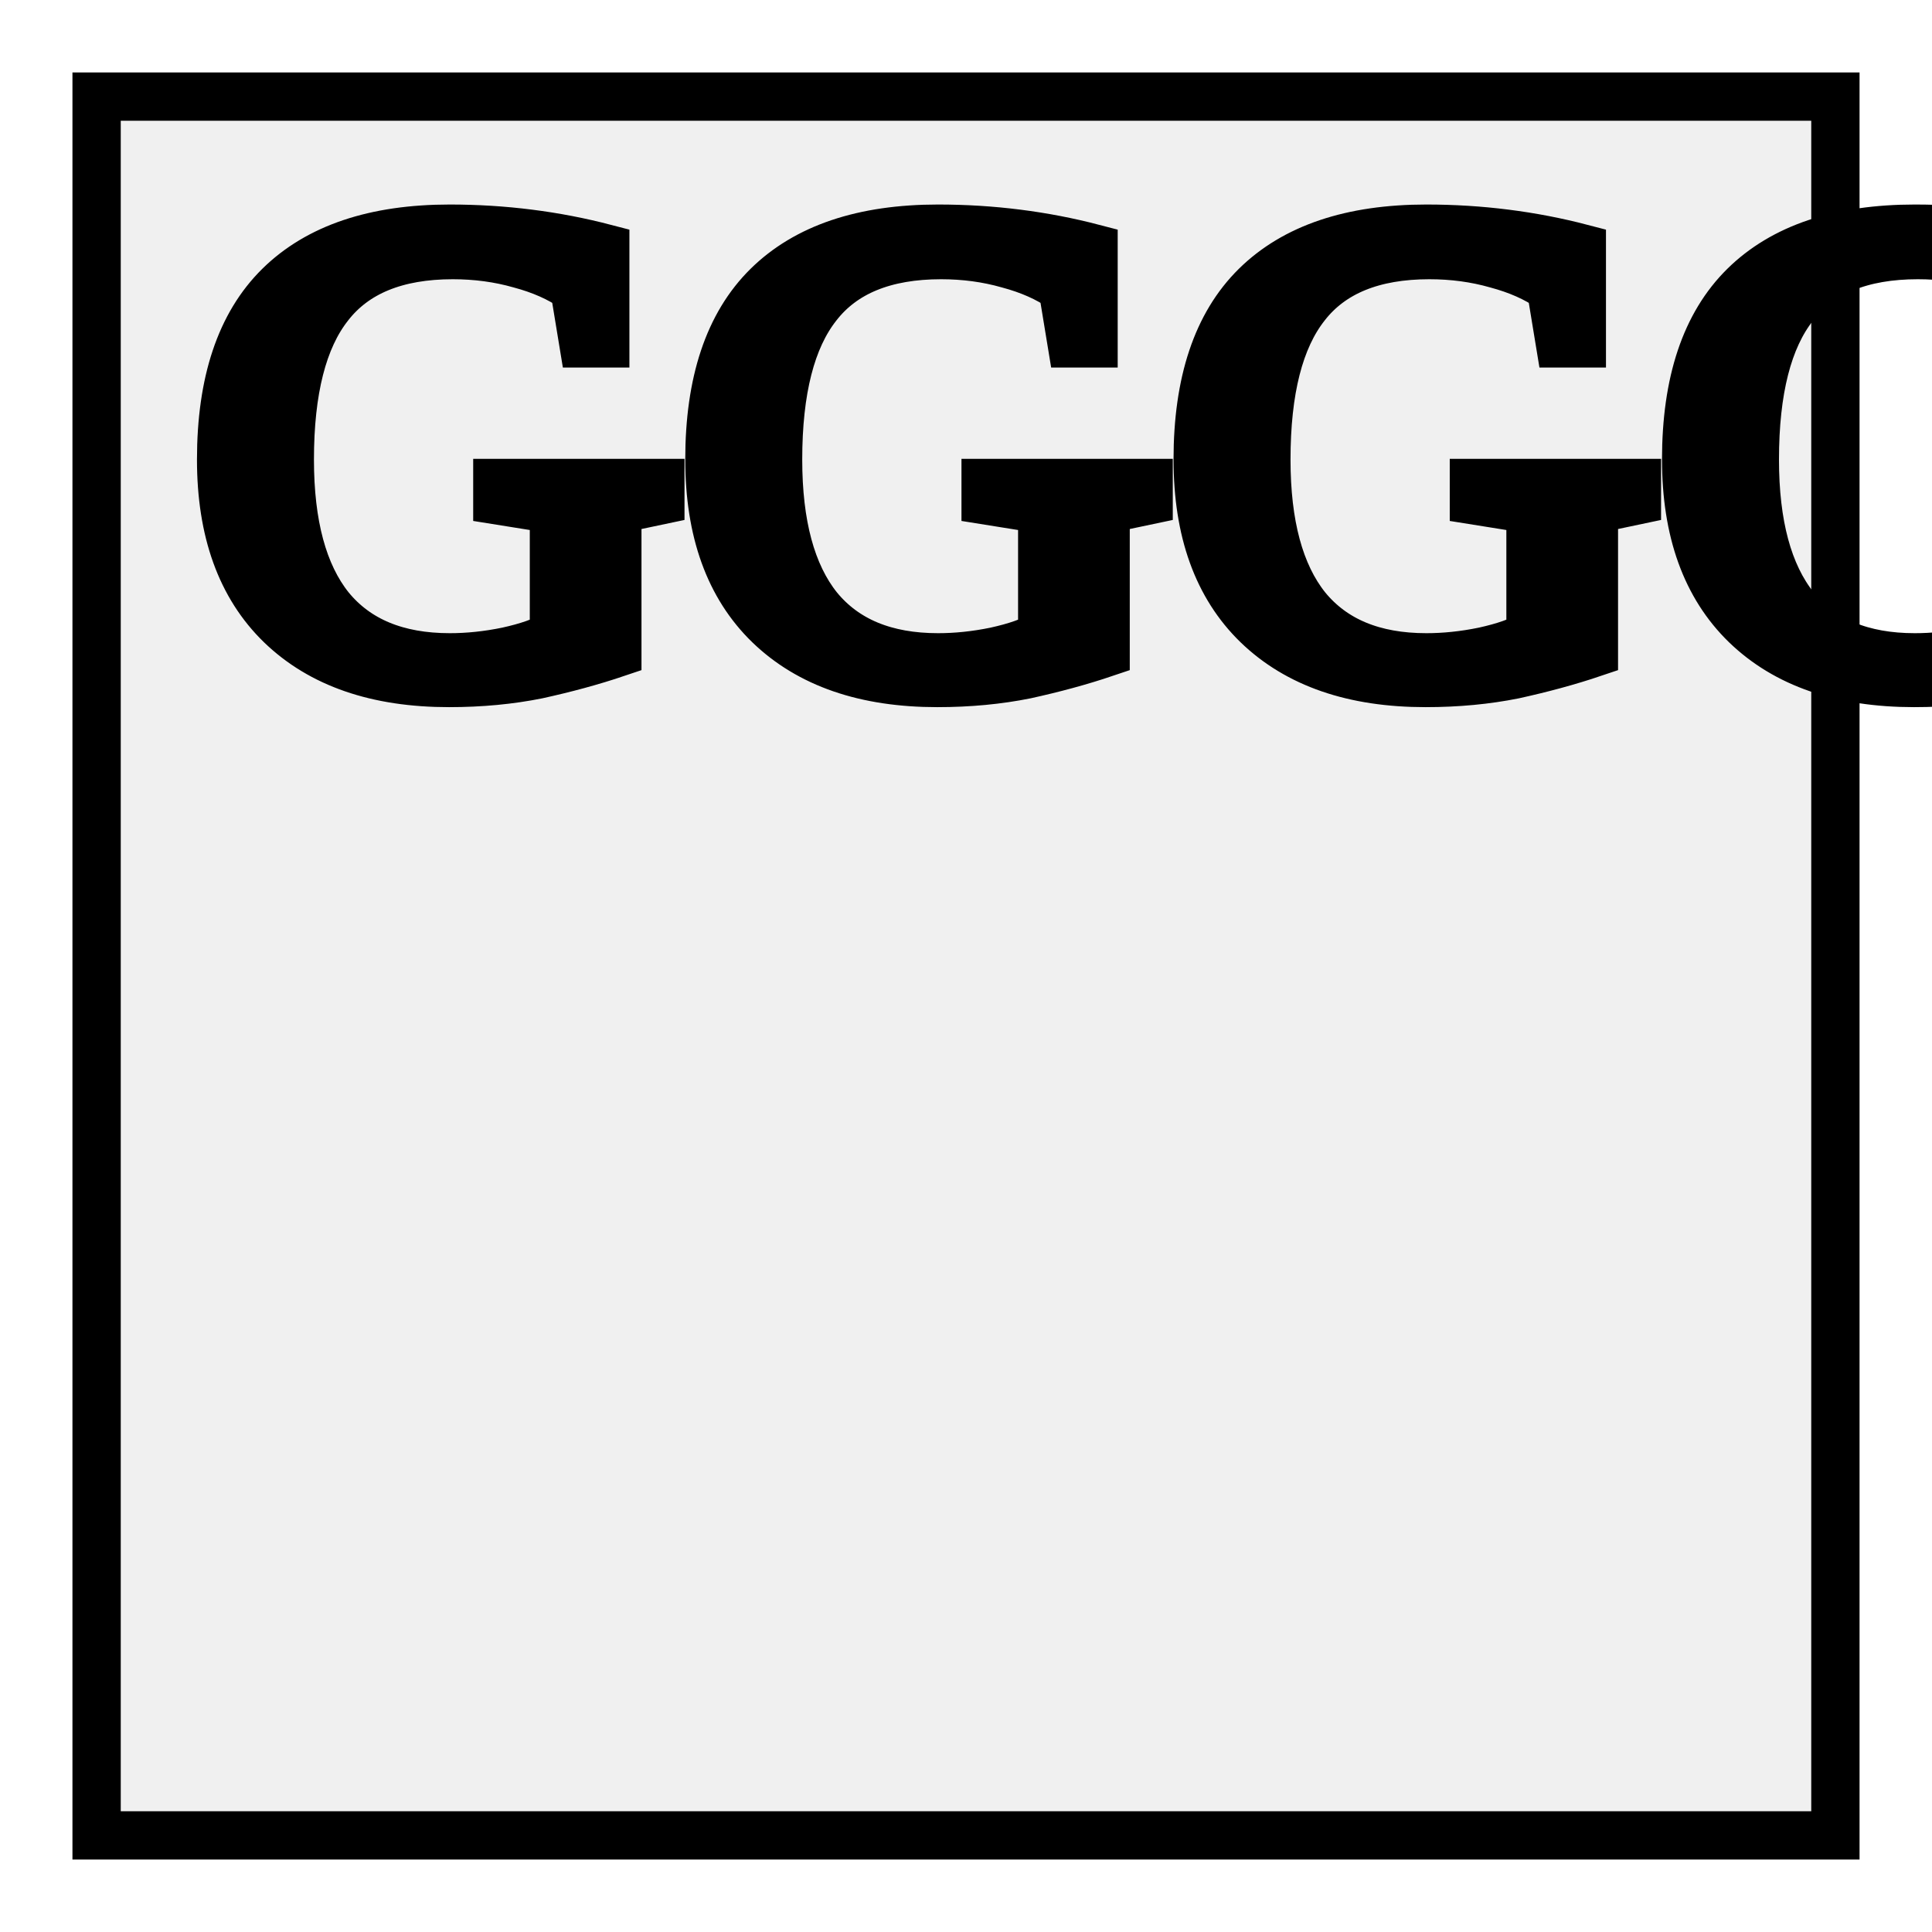
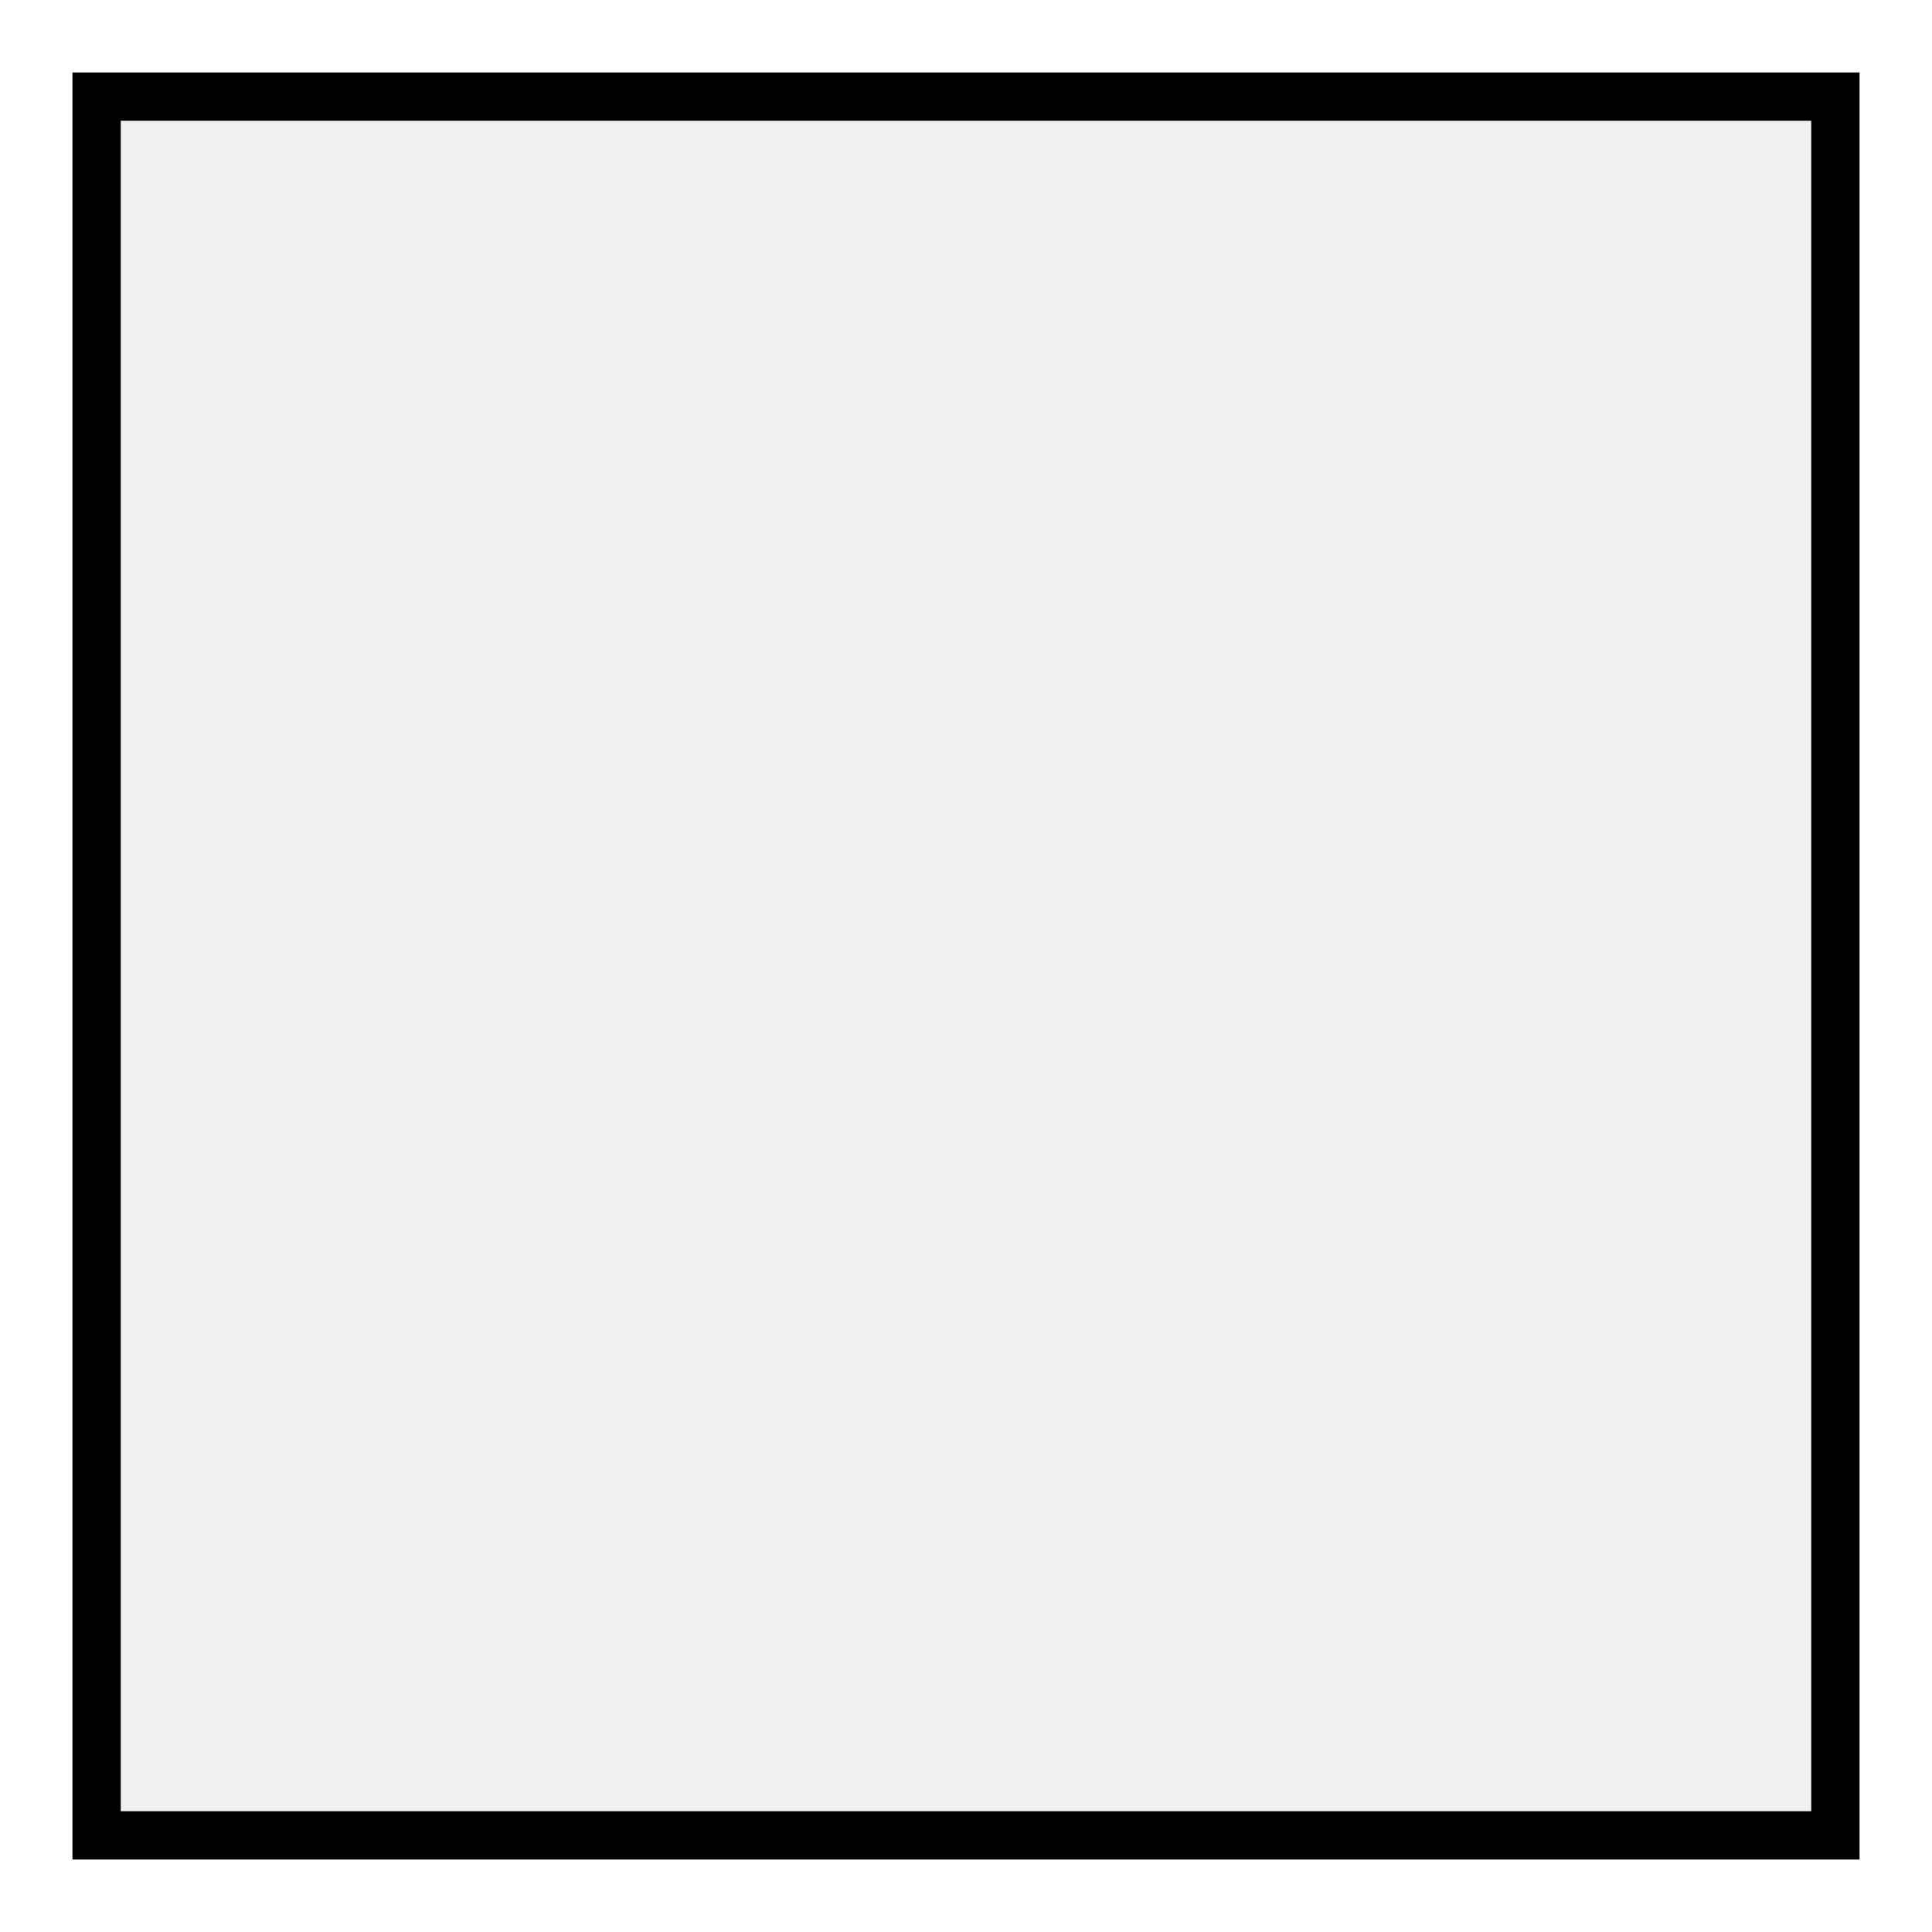
<svg xmlns="http://www.w3.org/2000/svg" xmlns:ns1="http://www.b3mn.org/oryx" width="40" height="40" version="1.0">
  <defs />
  <ns1:magnets>
    <ns1:magnet ns1:cx="2" ns1:cy="15" ns1:anchors="left" />
    <ns1:magnet ns1:cx="20" ns1:cy="2" ns1:anchors="top" />
    <ns1:magnet ns1:cx="38" ns1:cy="15" ns1:anchors="right" />
    <ns1:magnet ns1:cx="20" ns1:cy="28" ns1:anchors="bottom" />
  </ns1:magnets>
  <g pointer-events="fill">
    <rect id="aggelem" stroke="#000000" fill="#F0F0F0" stroke-width="1" x="2" y="2" width="36" height="36" />
-     <text font-size="14" id="aggtext" x="4" y="14" ns1:align="top left" ns1:fittoelem="aggelem" stroke="black">GGGGGGG
+     <text font-size="14" id="text" x="4" y="14" ns1:align="top left" ns1:fittoelem="aggelem" stroke="black">
		</text>
  </g>
</svg>
